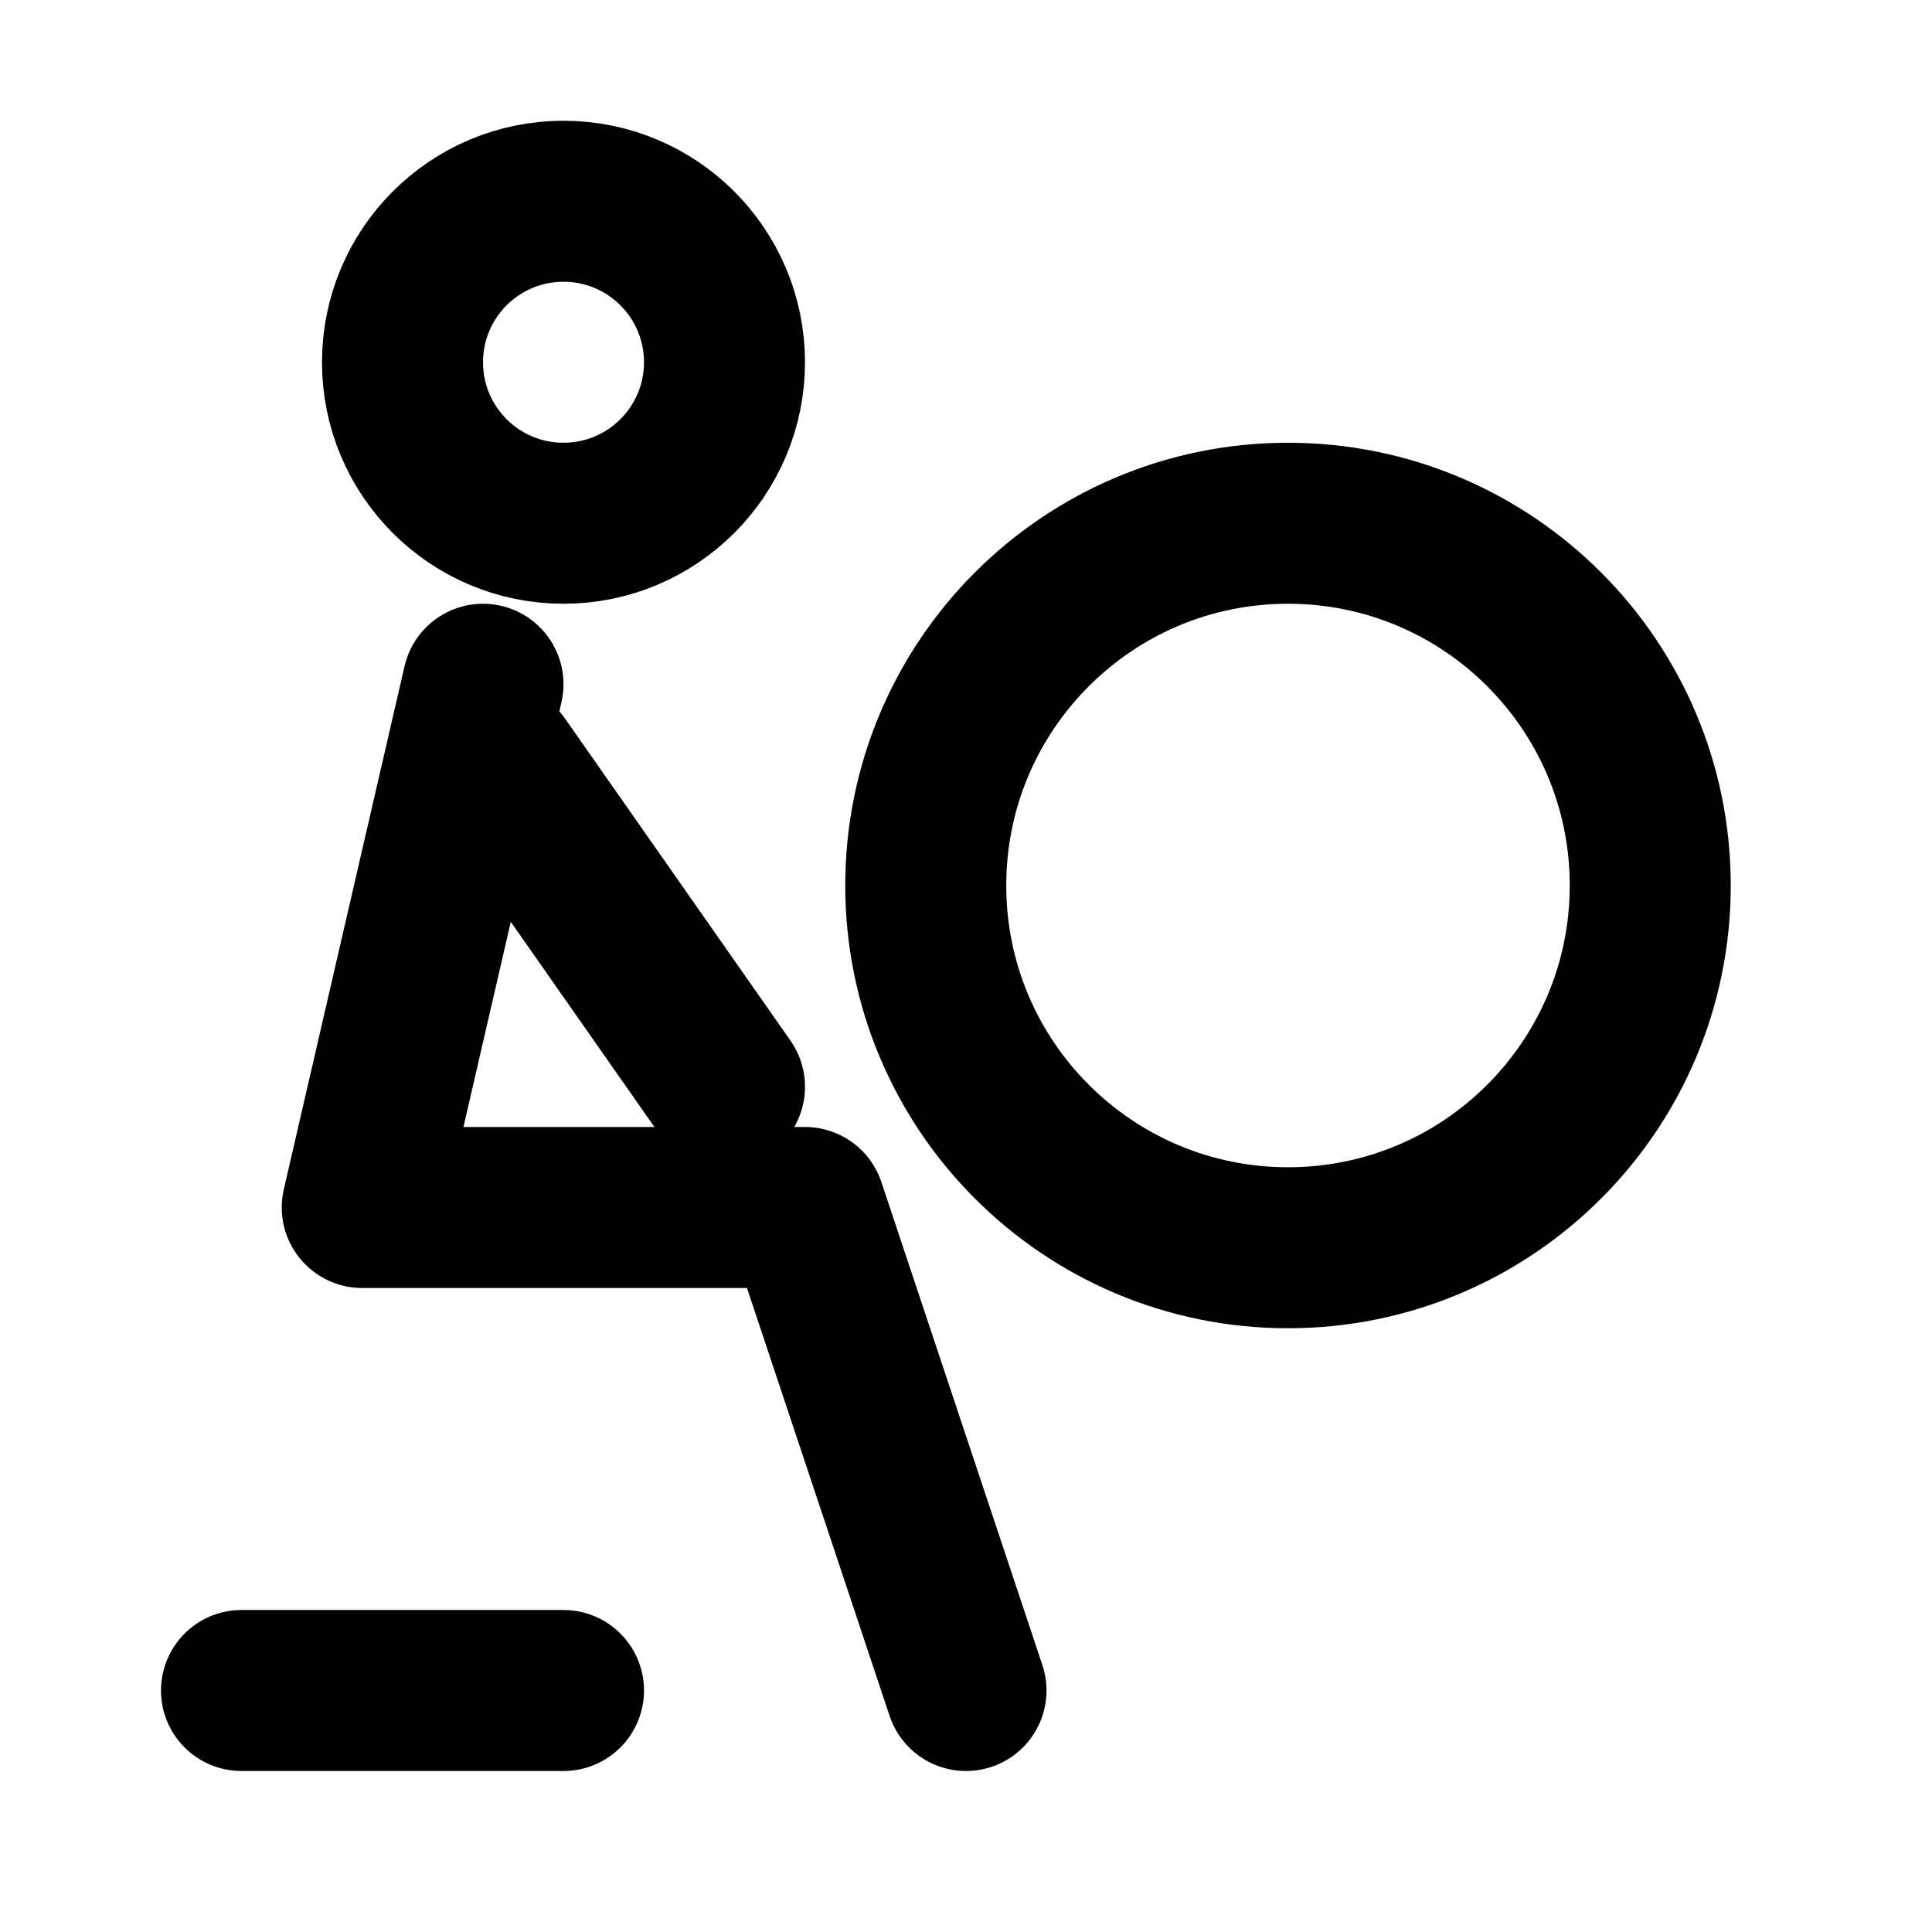
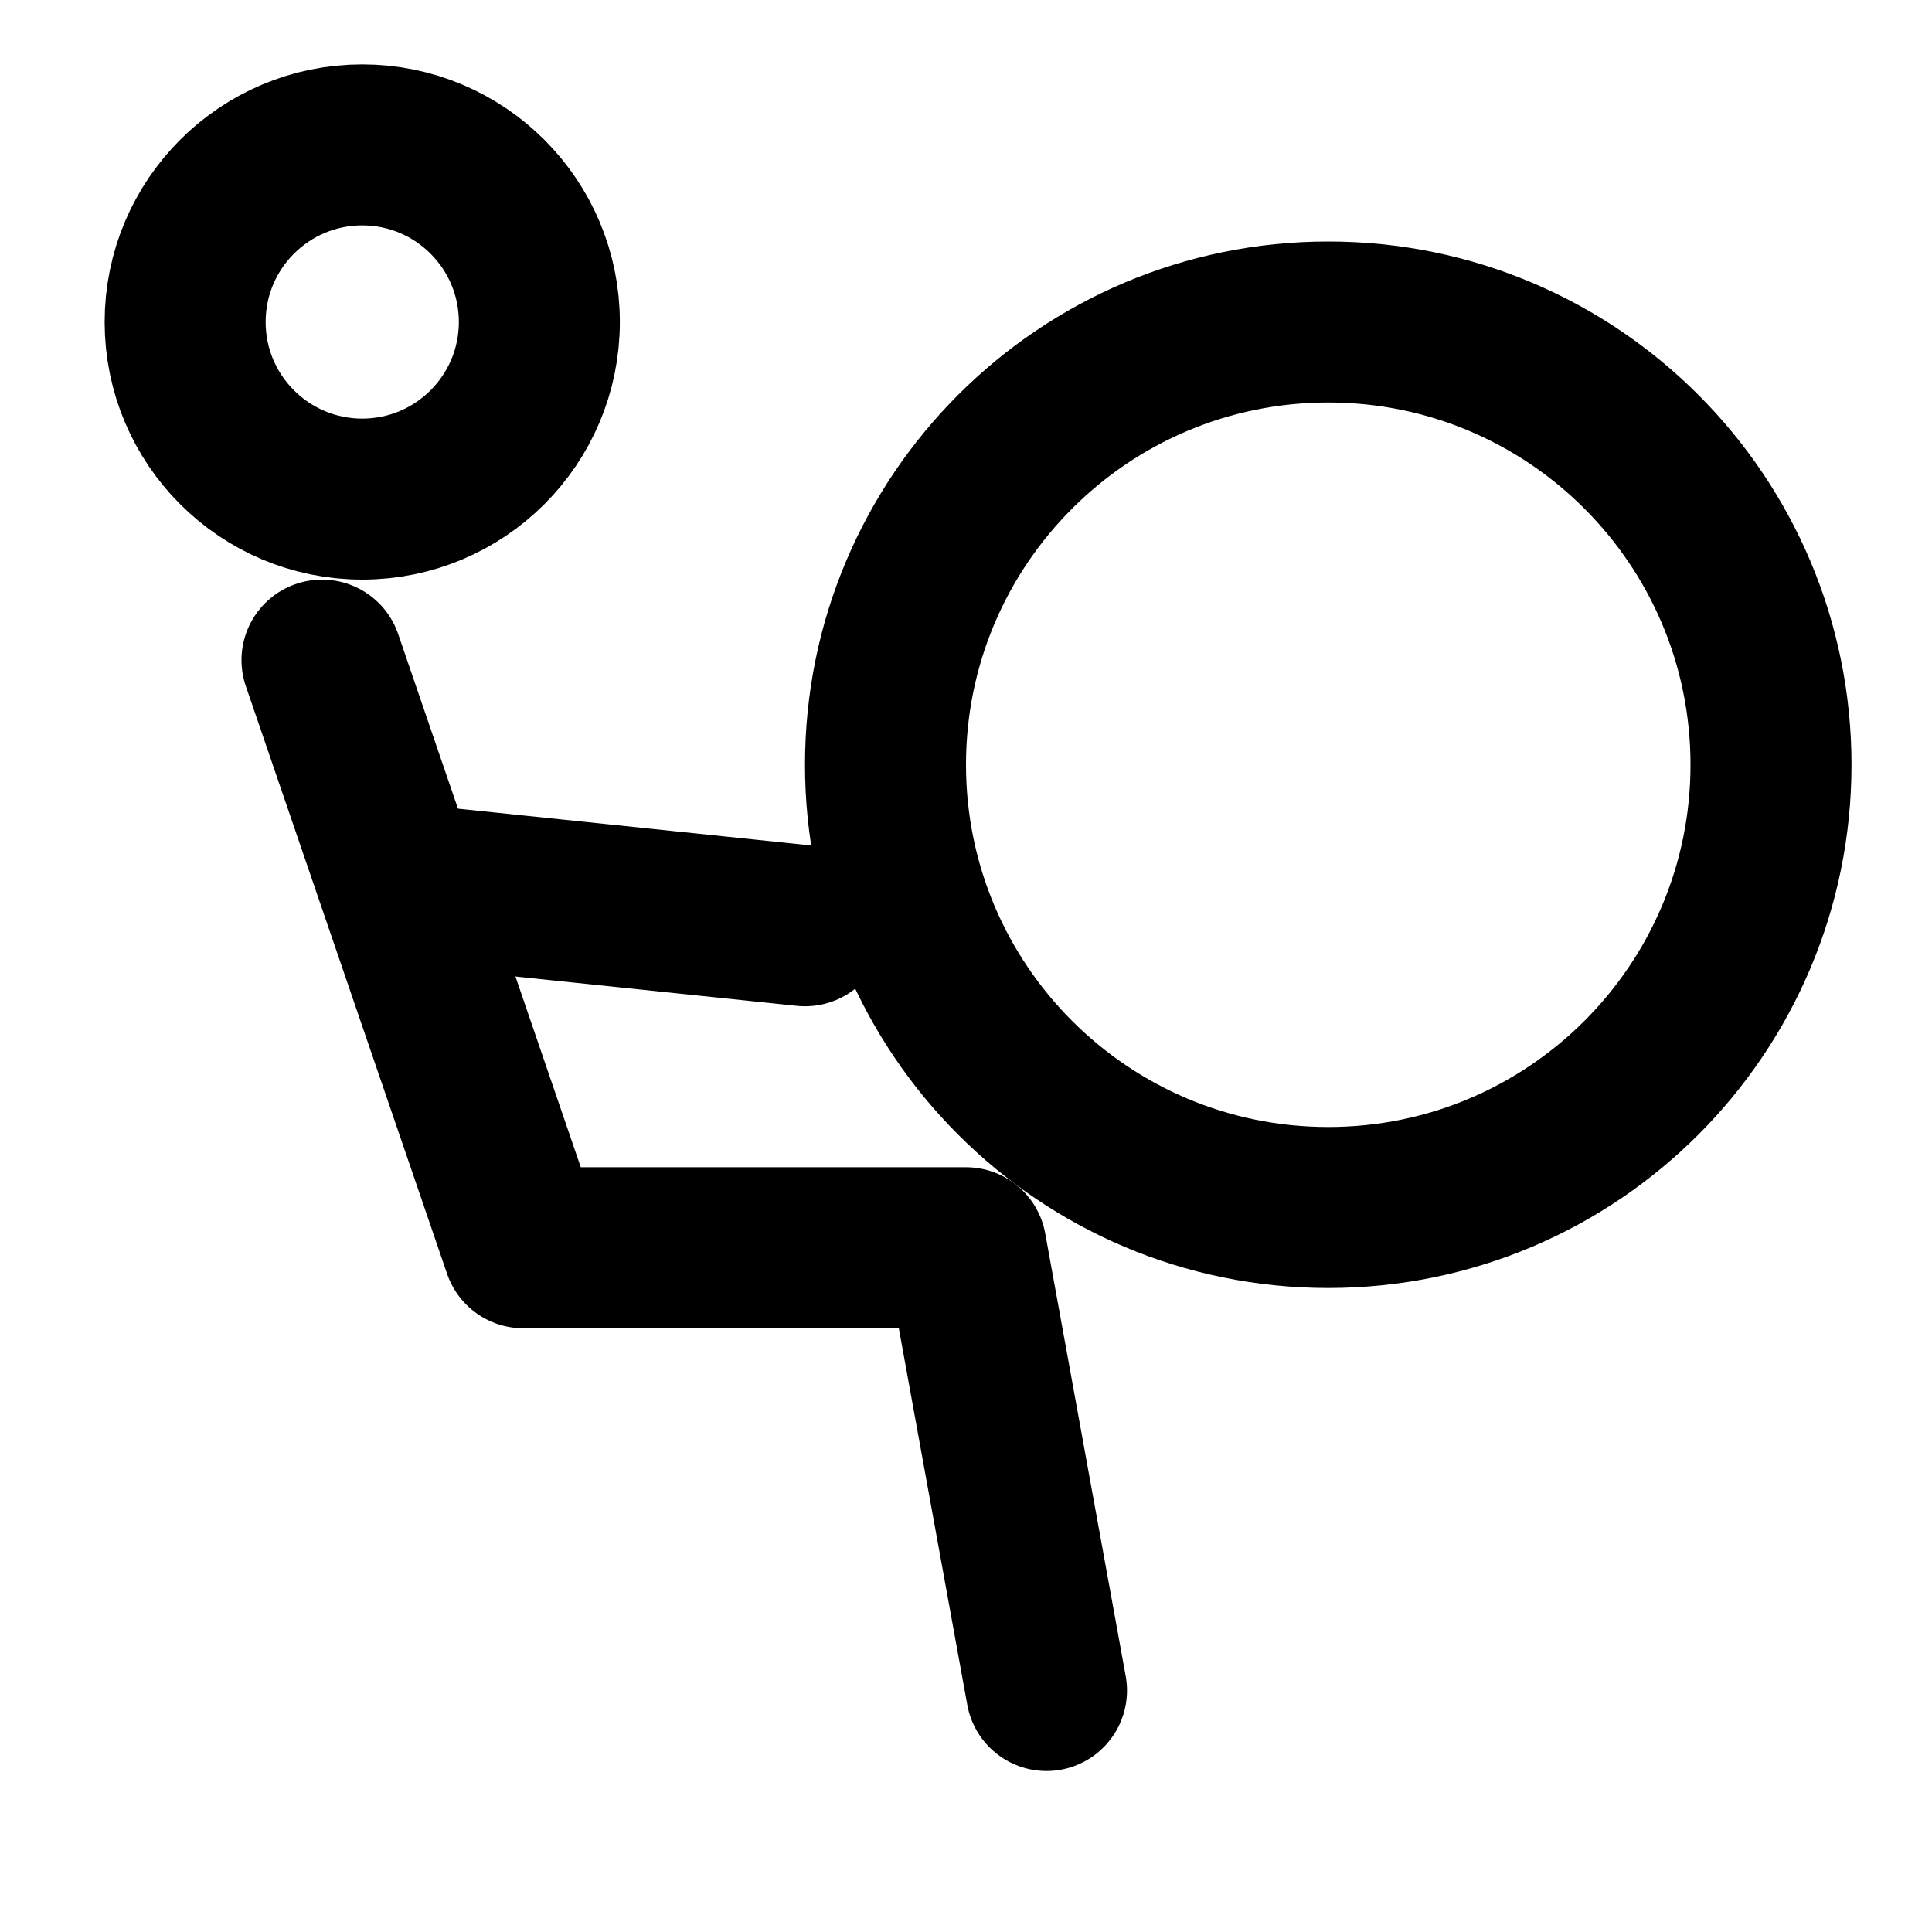
<svg xmlns="http://www.w3.org/2000/svg" width="24" height="24" viewBox="0 0 24 24" fill="none" stroke="currentColor" stroke-width="2" stroke-linecap="round" stroke-linejoin="round">
-   <circle cx="7" cy="4.5" r="2" />
-   <path d="M6 8.5 4.5 15H10l2 6" />
-   <path d="M6.2 9.5 9 13.5" />
-   <circle cx="16" cy="11" r="4.5" />
-   <path d="M3 21h4" />
+   <circle cx="4.5" cy="4" r="2.2" />
+   <path d="M4 8.2 6.5 15.5H12l1 5.5" />
+   <path d="M5.2 11 10 11.5" />
+   <circle cx="16.5" cy="9.5" r="5.5" />
</svg>
